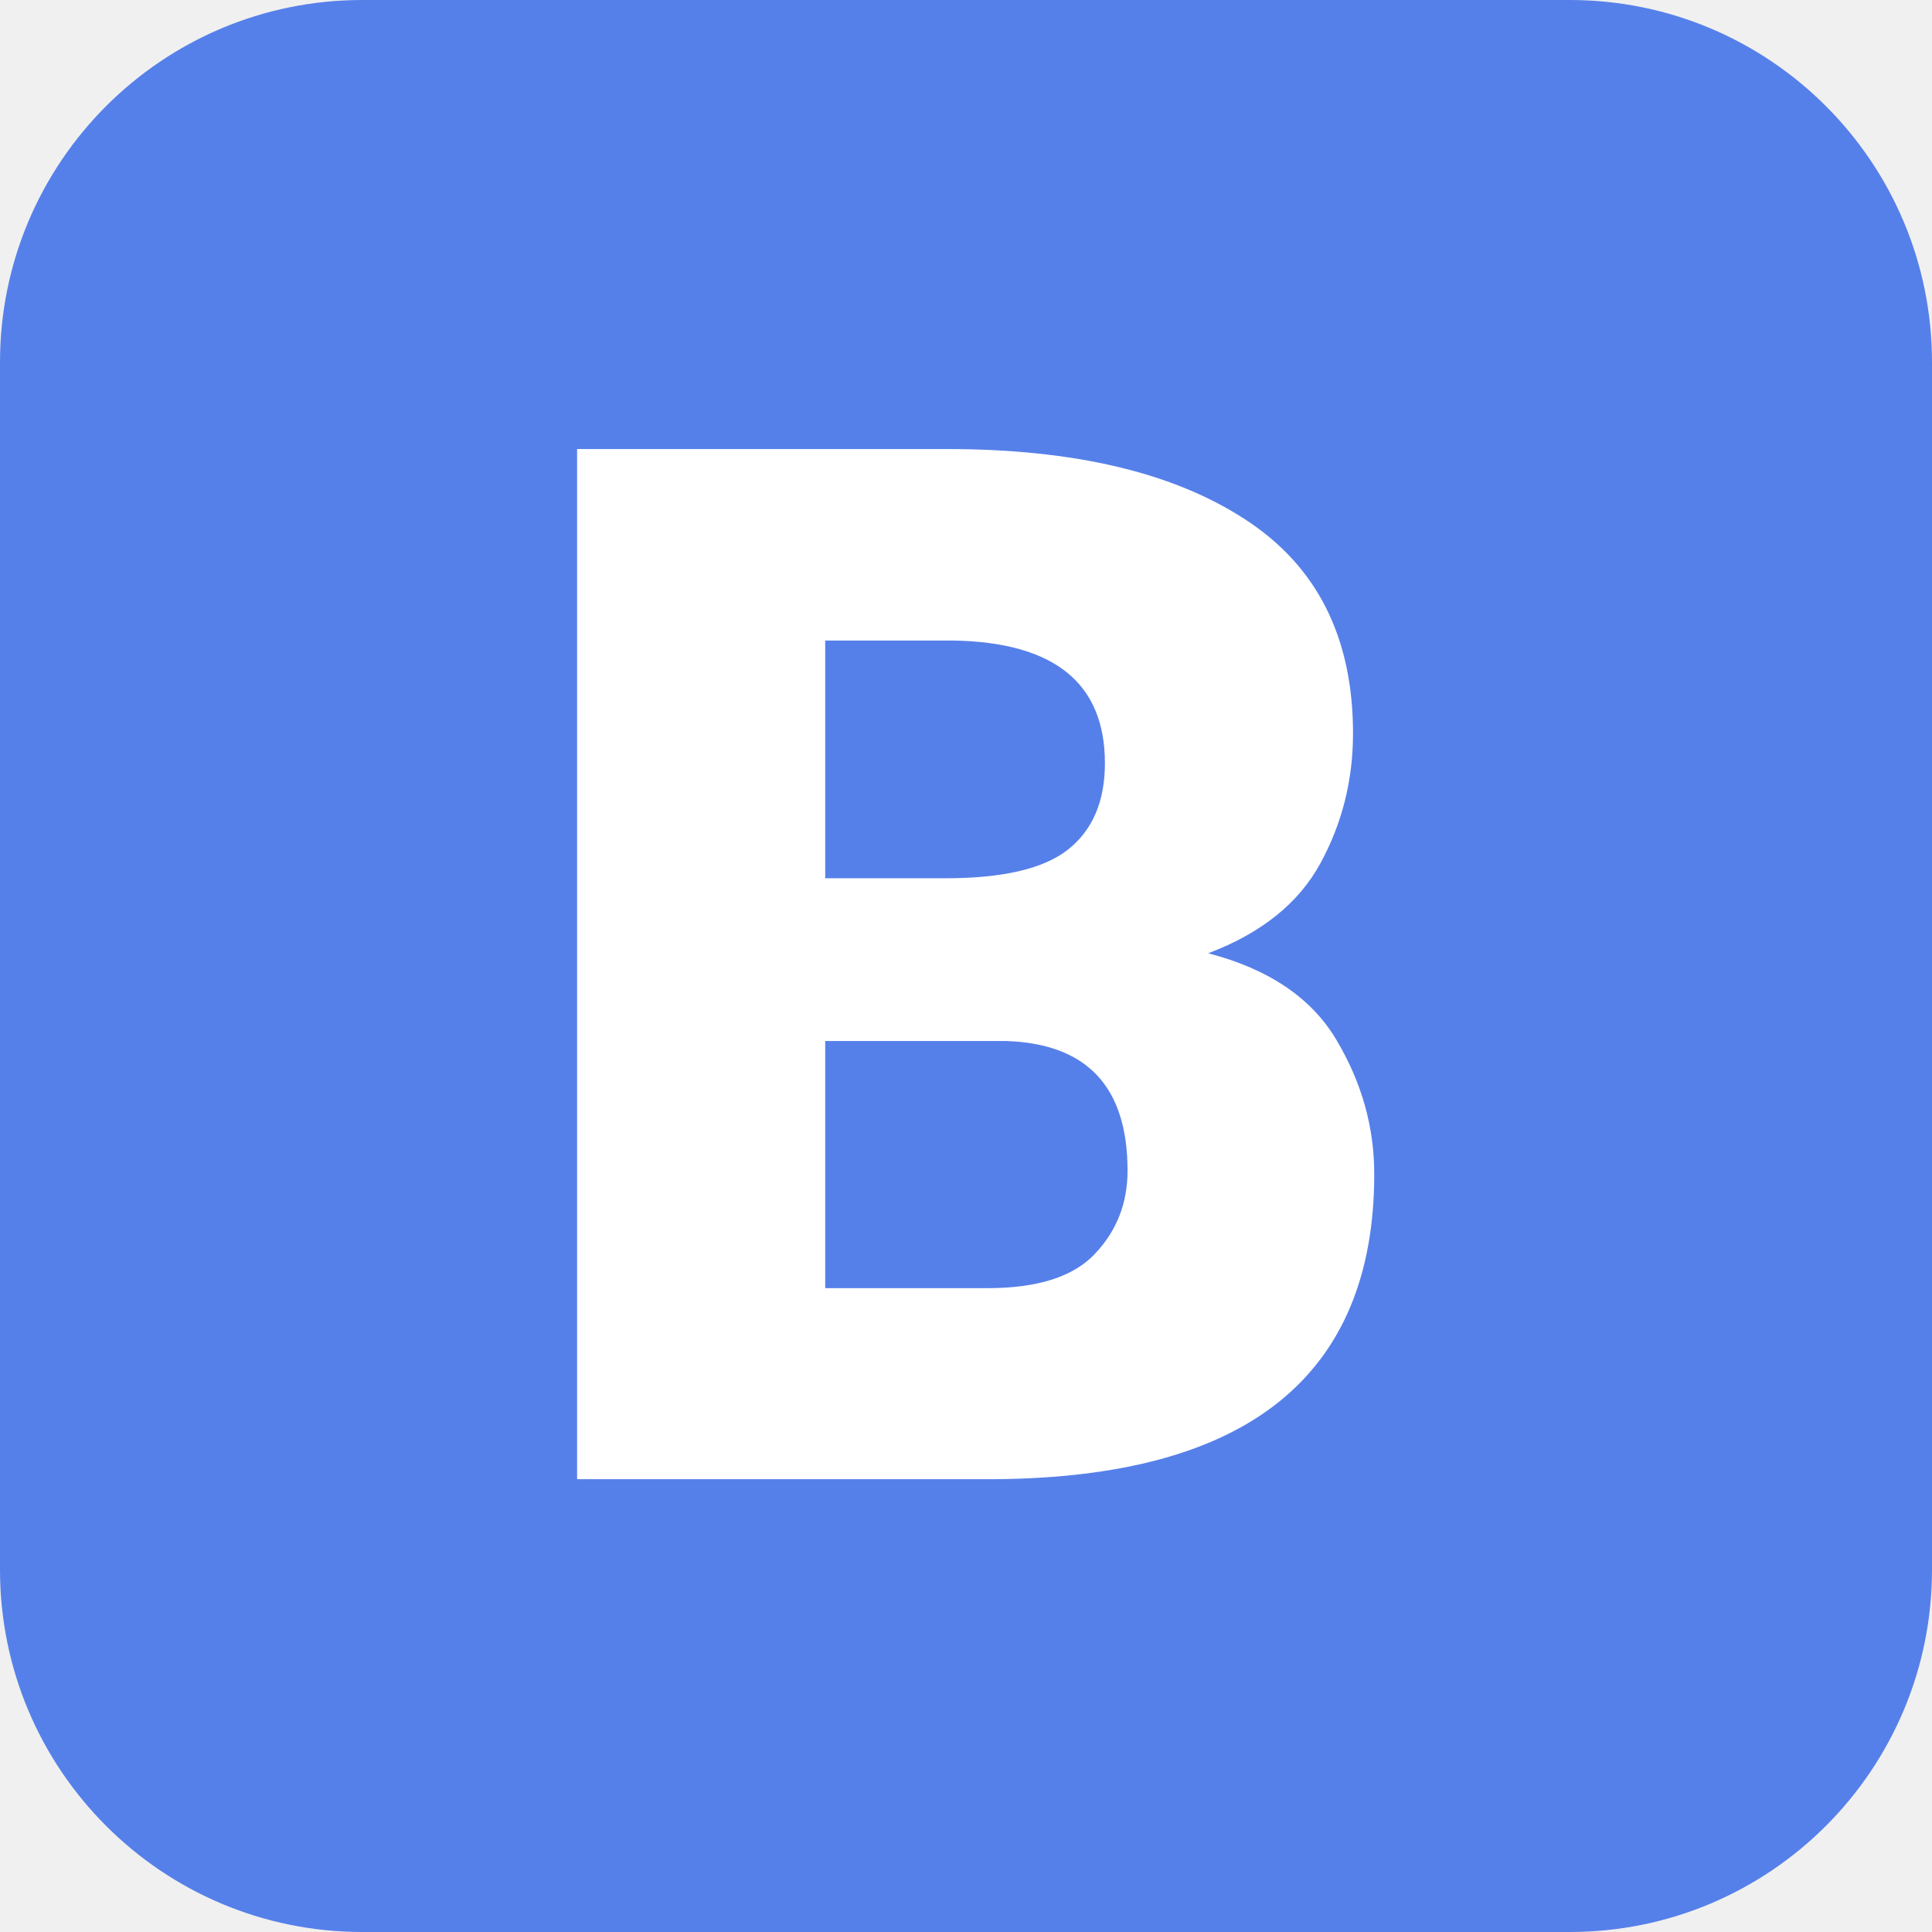
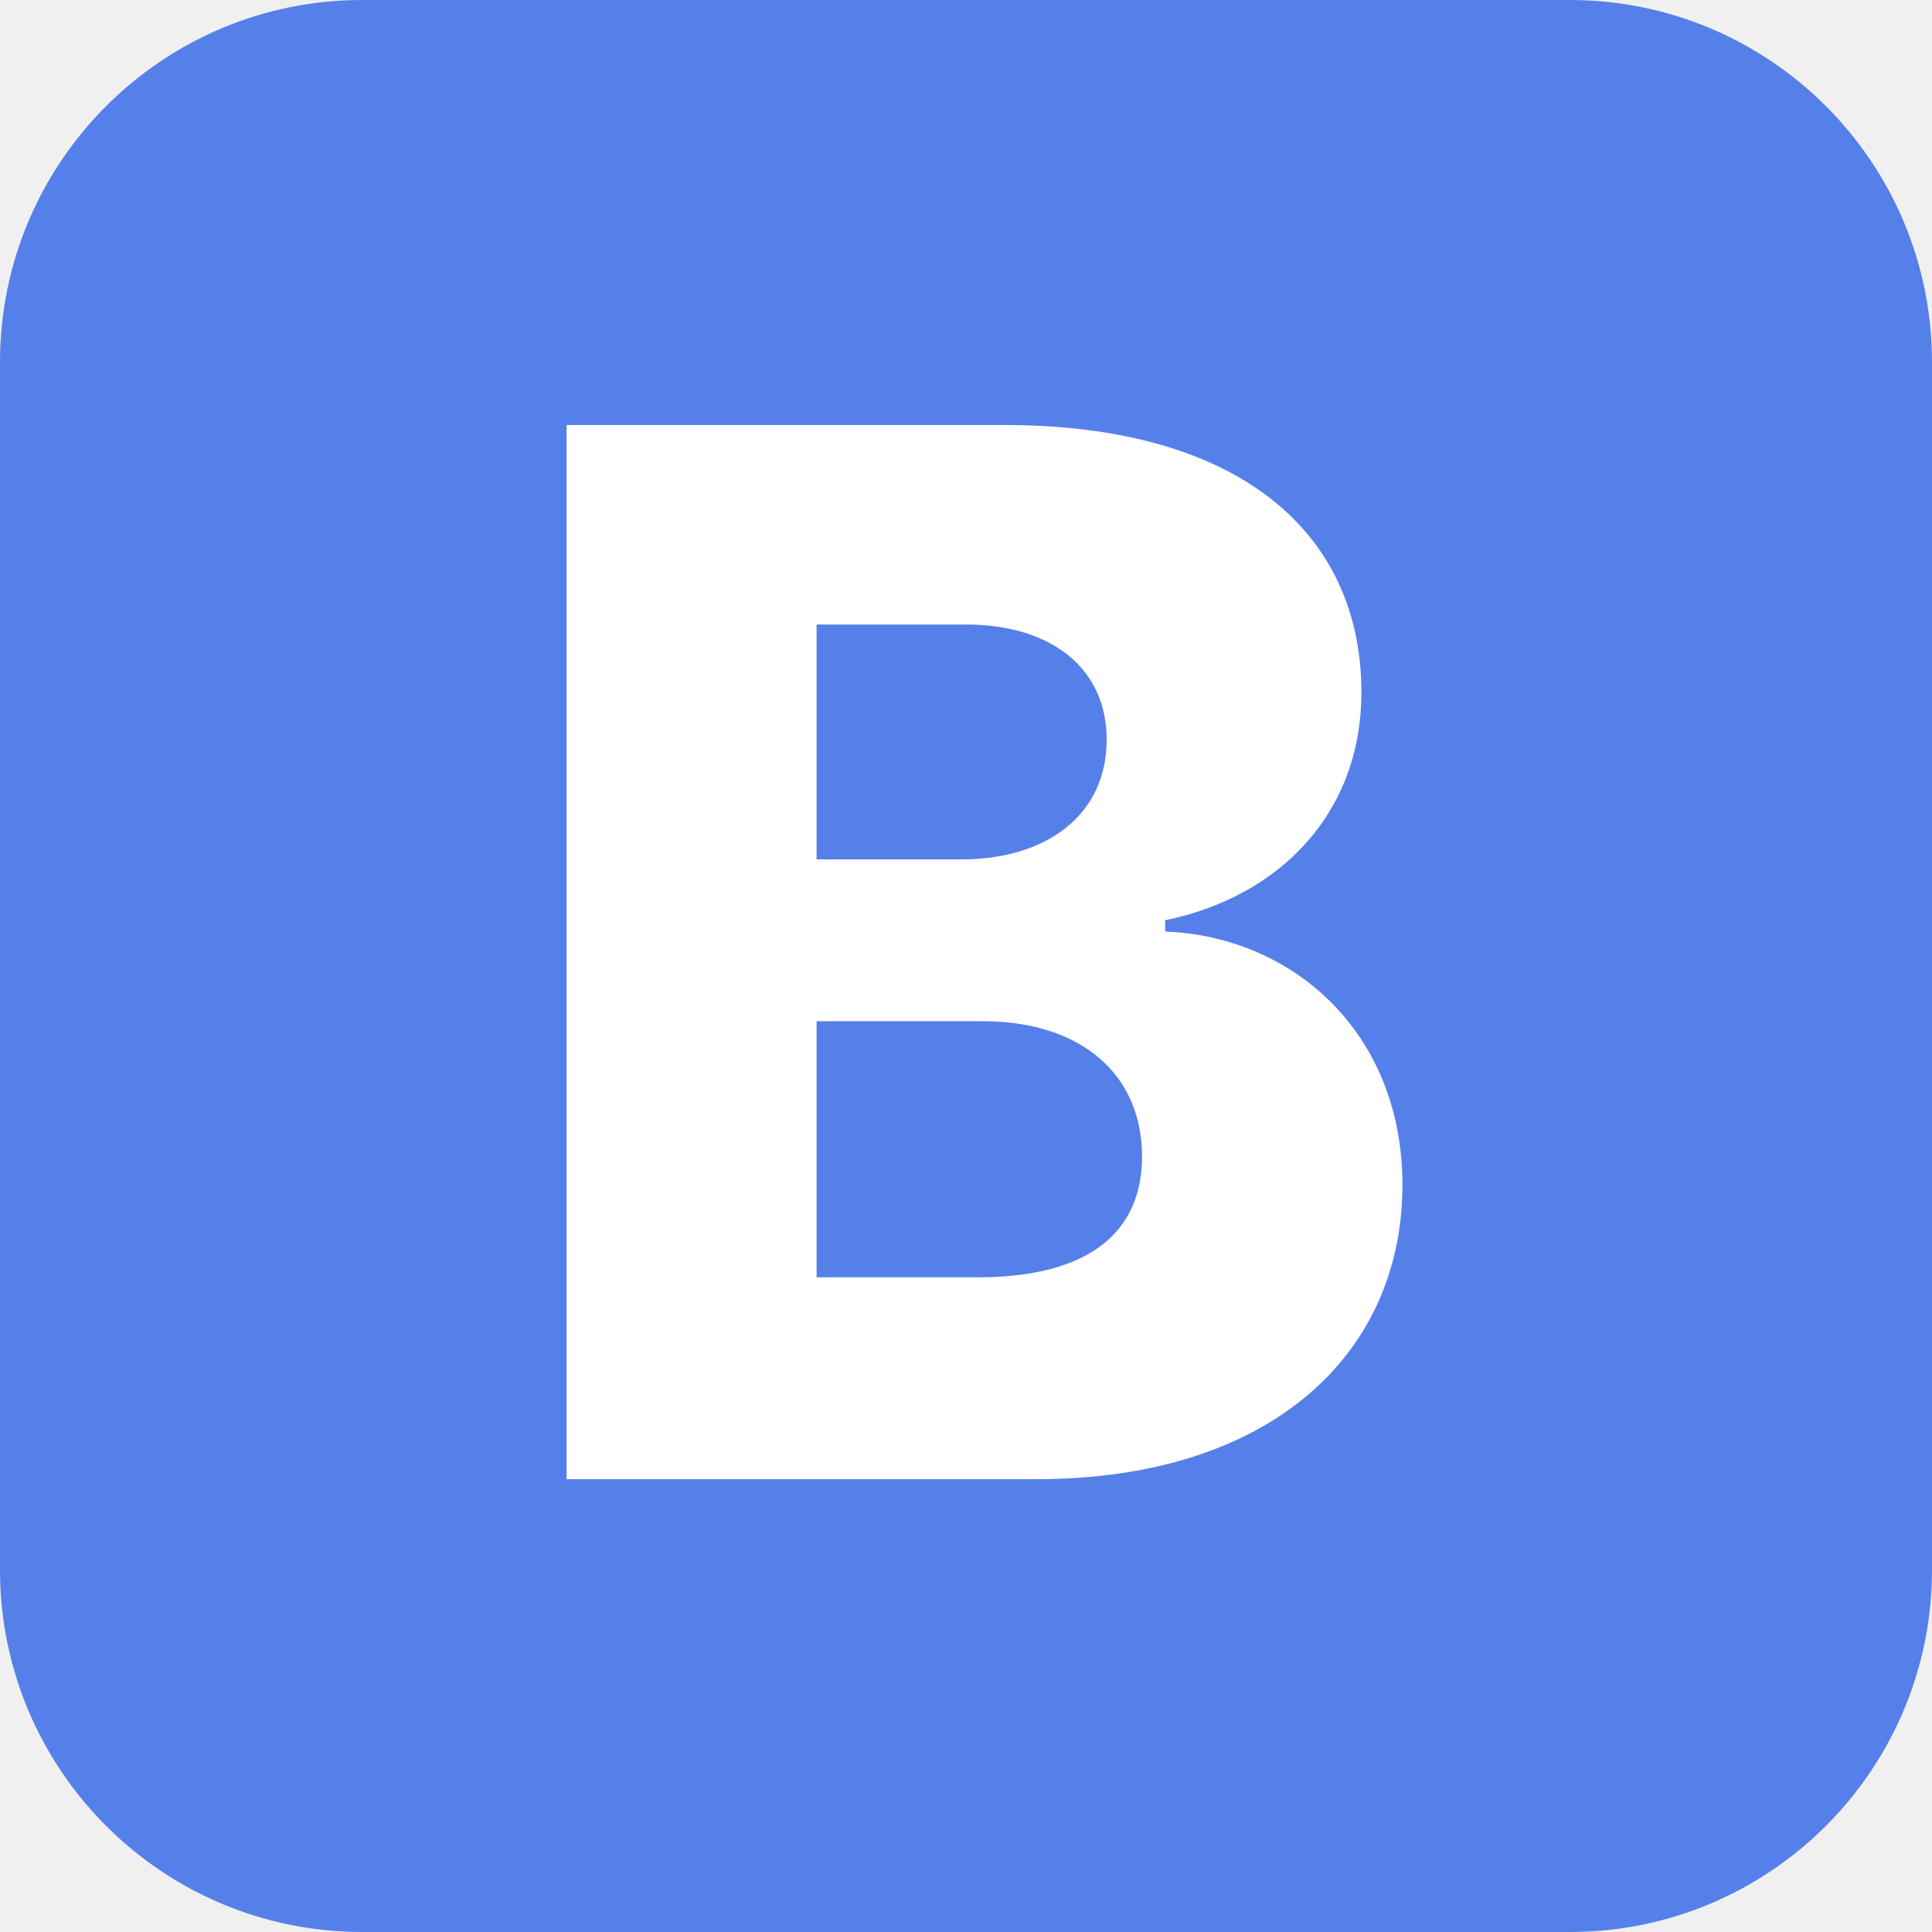
<svg xmlns="http://www.w3.org/2000/svg" viewBox="0 0 64 64" width="64" height="64" role="img" aria-label="Bonanza monogram 64">
  <rect width="64" height="64" rx="12" fill="#5680E9" />
-   <text x="32" y="49" text-anchor="middle" font-family="Satoshi, system-ui, -apple-system, 'Segoe UI', Roboto, sans-serif" font-weight="900" font-size="48" fill="#FFFFFF">B</text>
+   <text x="32" y="49" text-anchor="middle" font-family="'Plus Jakarta Sans', system-ui, -apple-system, BlinkMacSystemFont, 'Segoe UI', sans-serif" font-weight="800" font-size="48" fill="#FFFFFF">B</text>
</svg>
